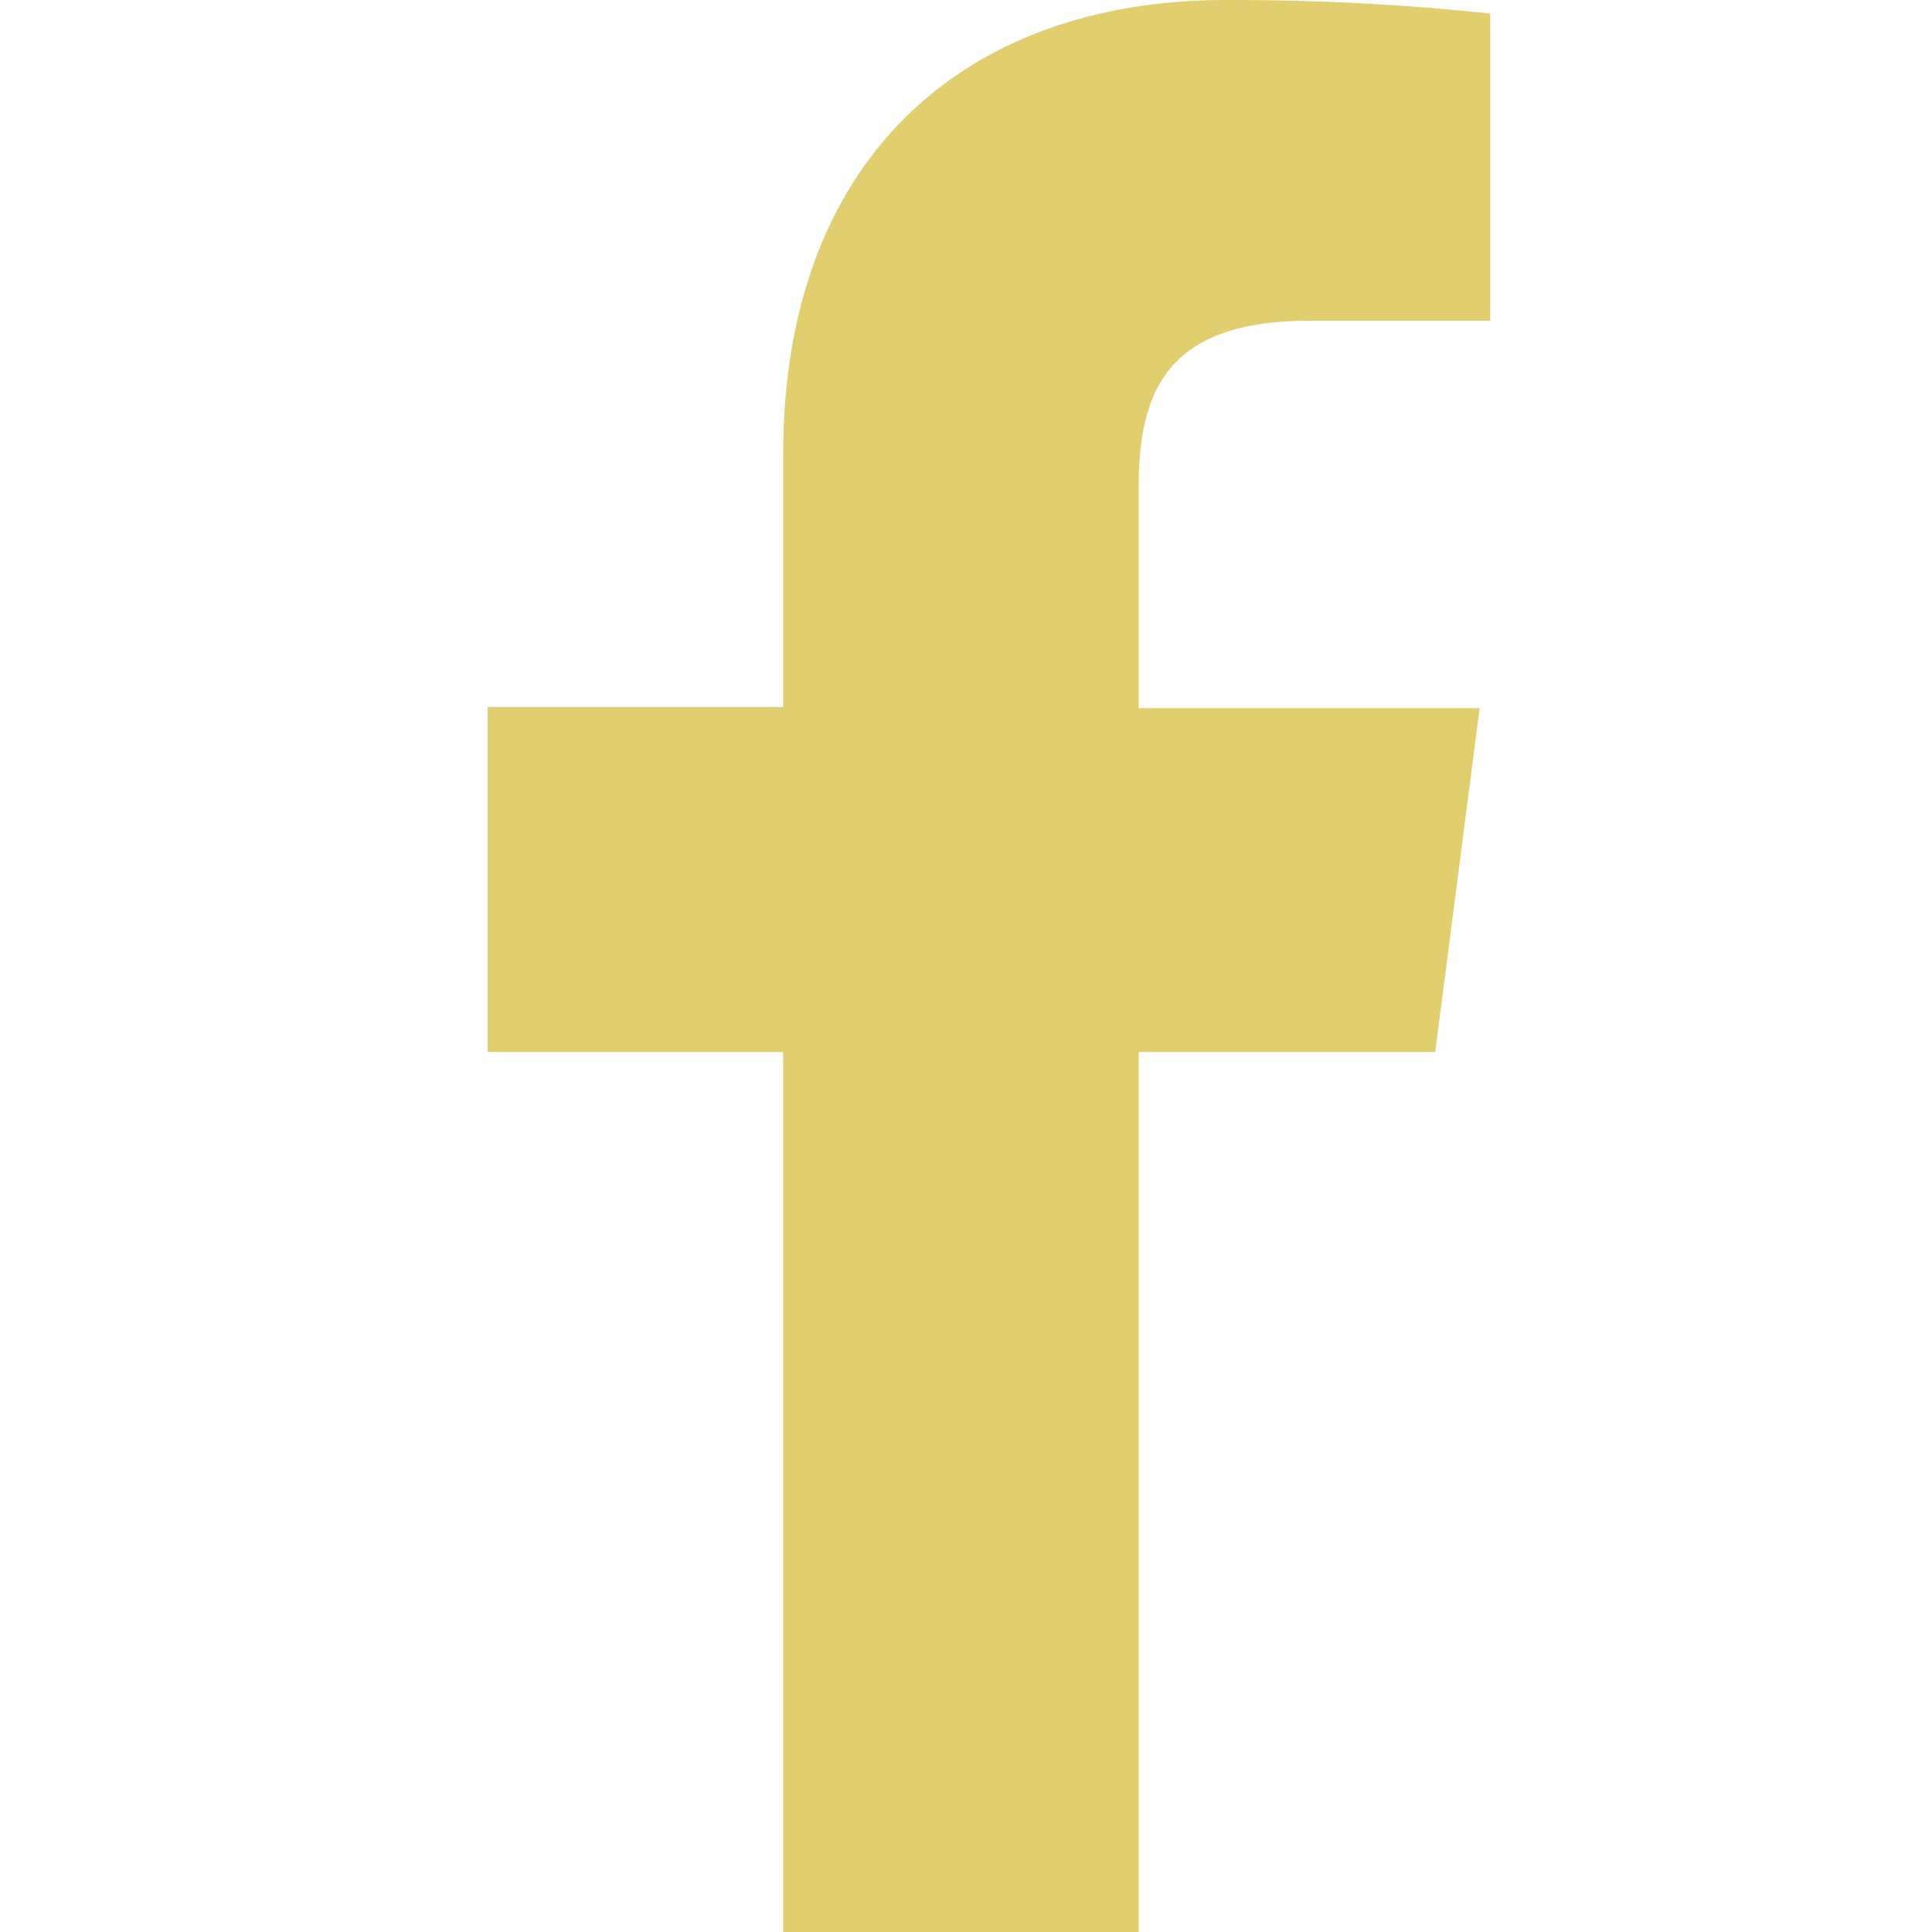
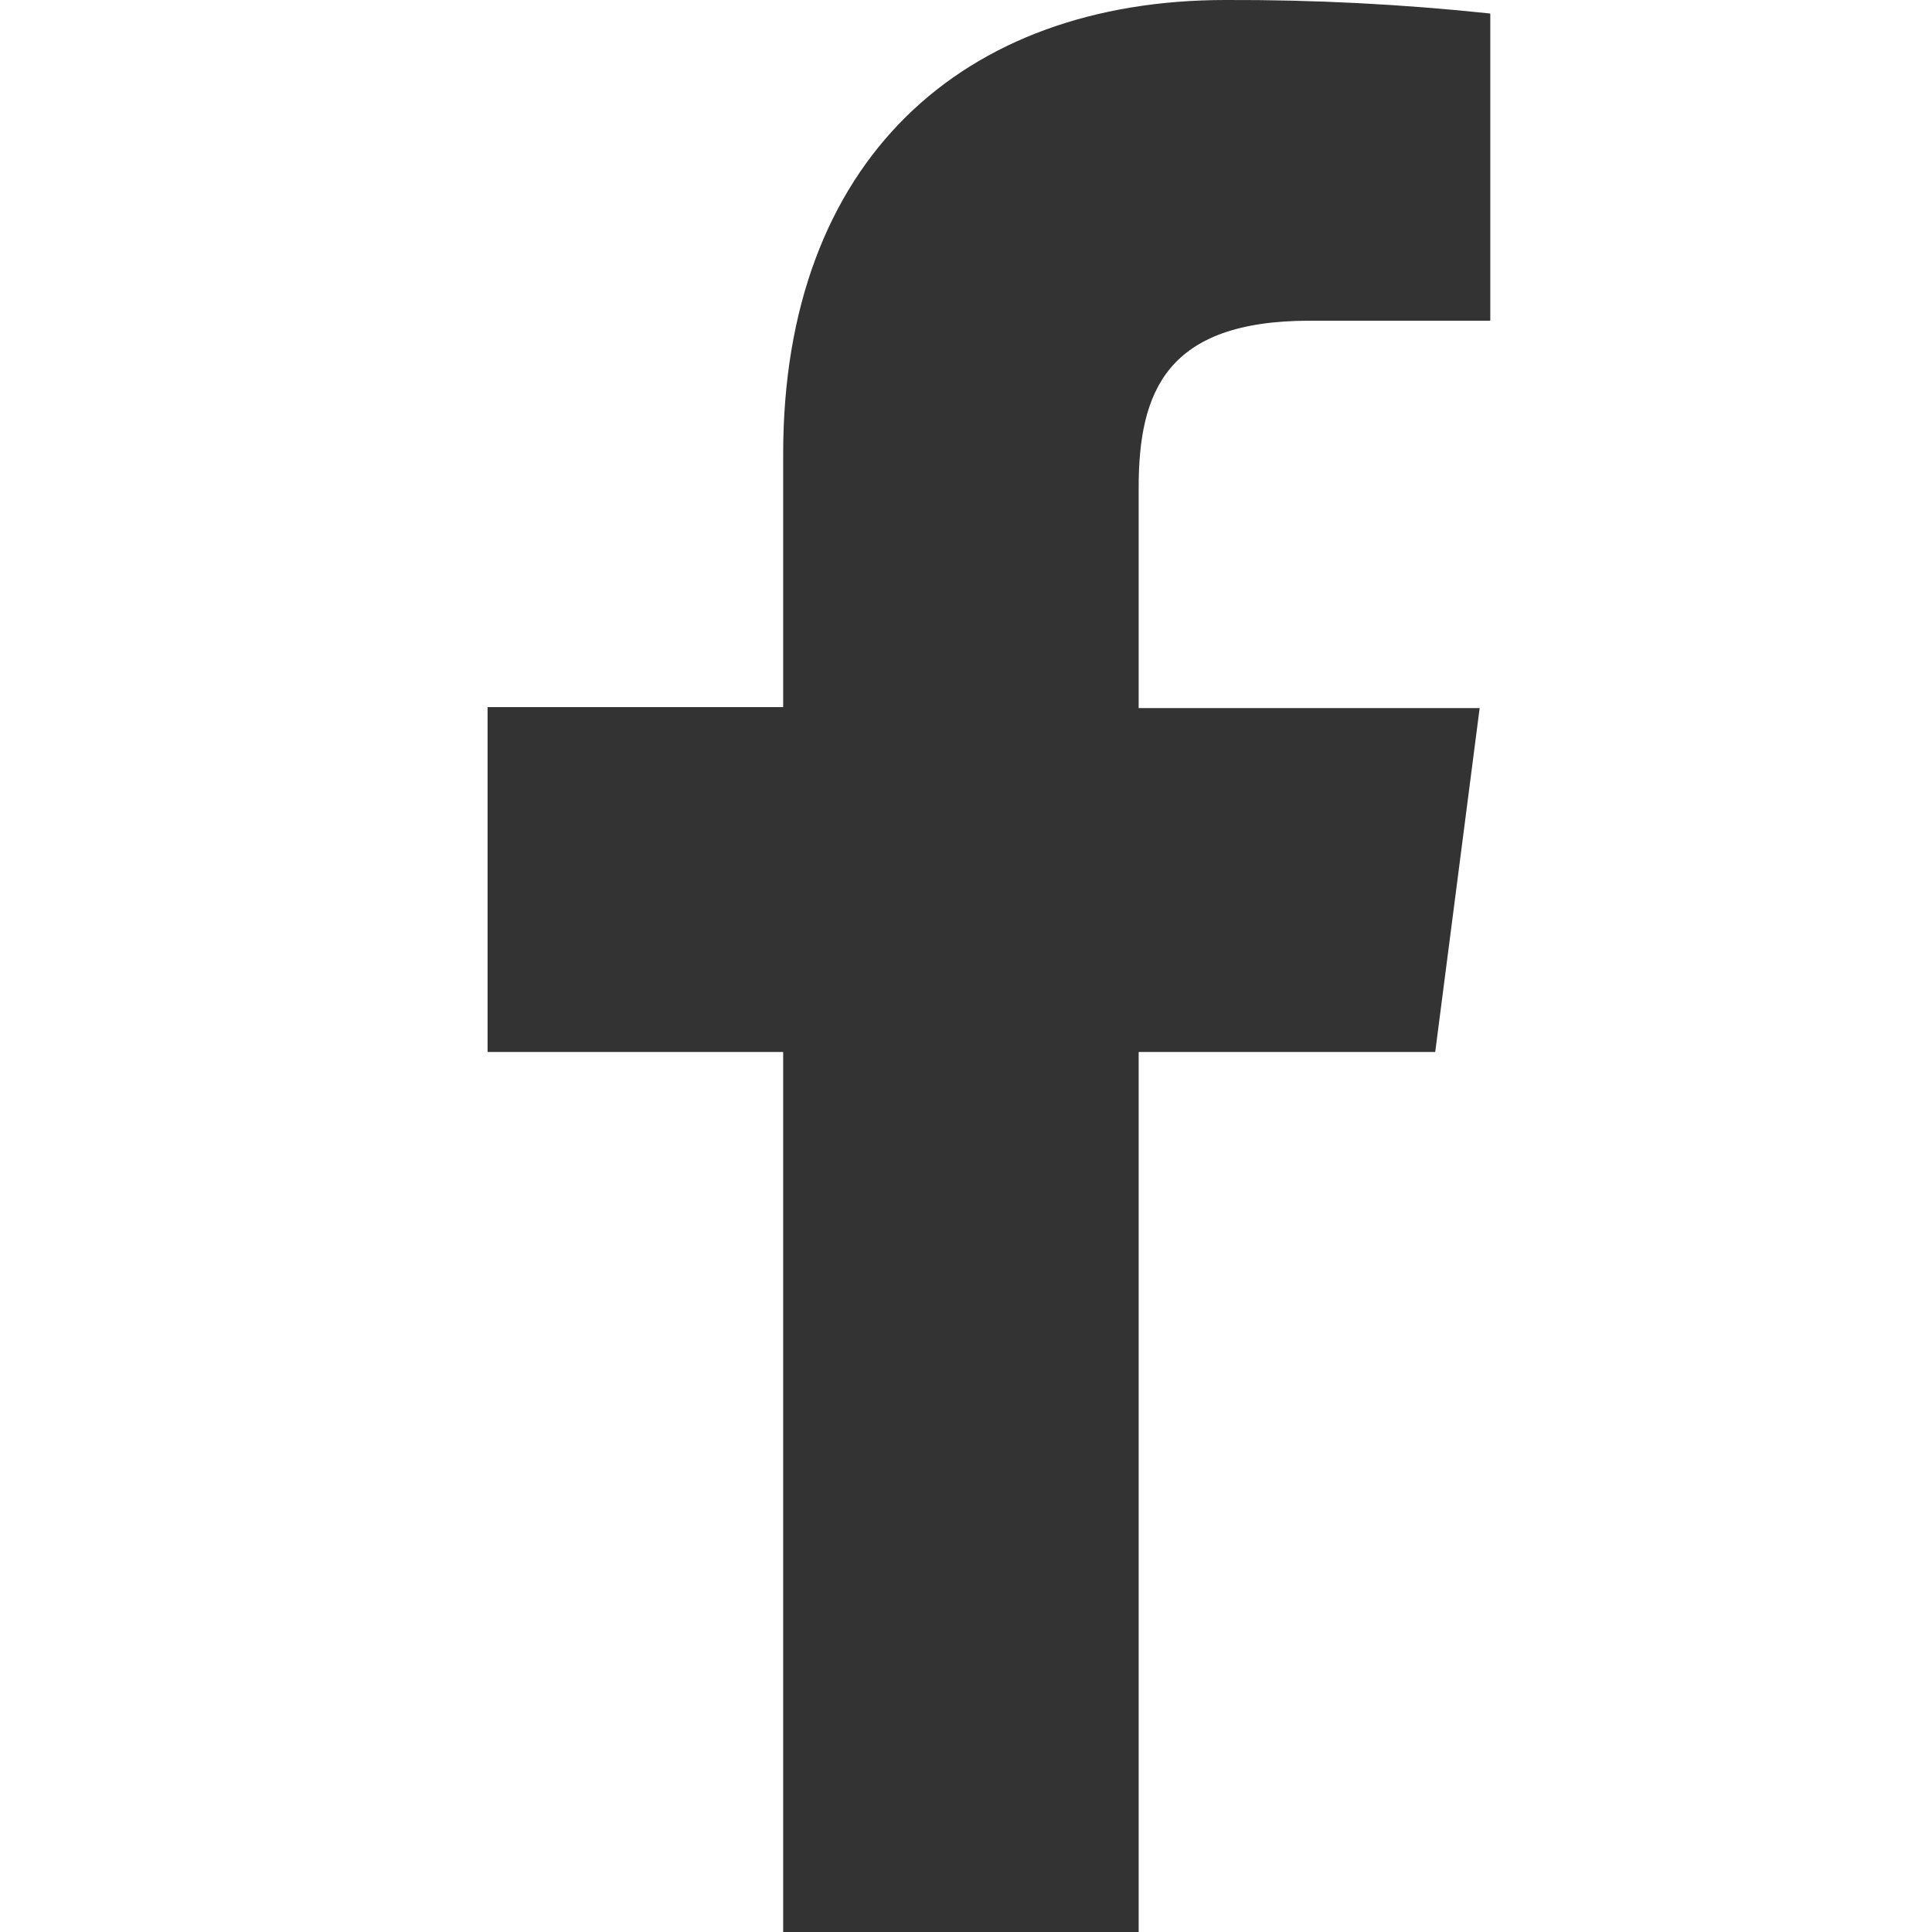
<svg xmlns="http://www.w3.org/2000/svg" width="30" height="30" viewBox="0 0 30 30" fill="none">
  <g clip-path="url(#clip0_321_25)">
-     <path fill-rule="evenodd" clip-rule="evenodd" d="M17.681 30V16.335H22.286L22.976 10.995H17.681V7.575C17.681 6.075 18.116 4.98 20.336 4.98H23.141V0.21C21.776 0.065 20.404 -0.005 19.031 -1.86154e-05C14.951 -1.86154e-05 12.161 2.49 12.161 7.05V10.98H7.571V16.335H12.161V30H17.681Z" fill="#E0CE6F" />
+     <path fill-rule="evenodd" clip-rule="evenodd" d="M17.681 30V16.335H22.286L22.976 10.995H17.681V7.575C17.681 6.075 18.116 4.98 20.336 4.98H23.141V0.21C21.776 0.065 20.404 -0.005 19.031 -1.86154e-05C14.951 -1.86154e-05 12.161 2.49 12.161 7.05V10.98H7.571V16.335H12.161V30H17.681Z" fill="#333333" />
  </g>
  <defs>
    <clipPath id="clip0_321_25">
-       <rect width="30" height="30" fill="#E0CE6F" />
+       <rect width="30" height="30" fill="#333333" />
    </clipPath>
  </defs>
</svg>
